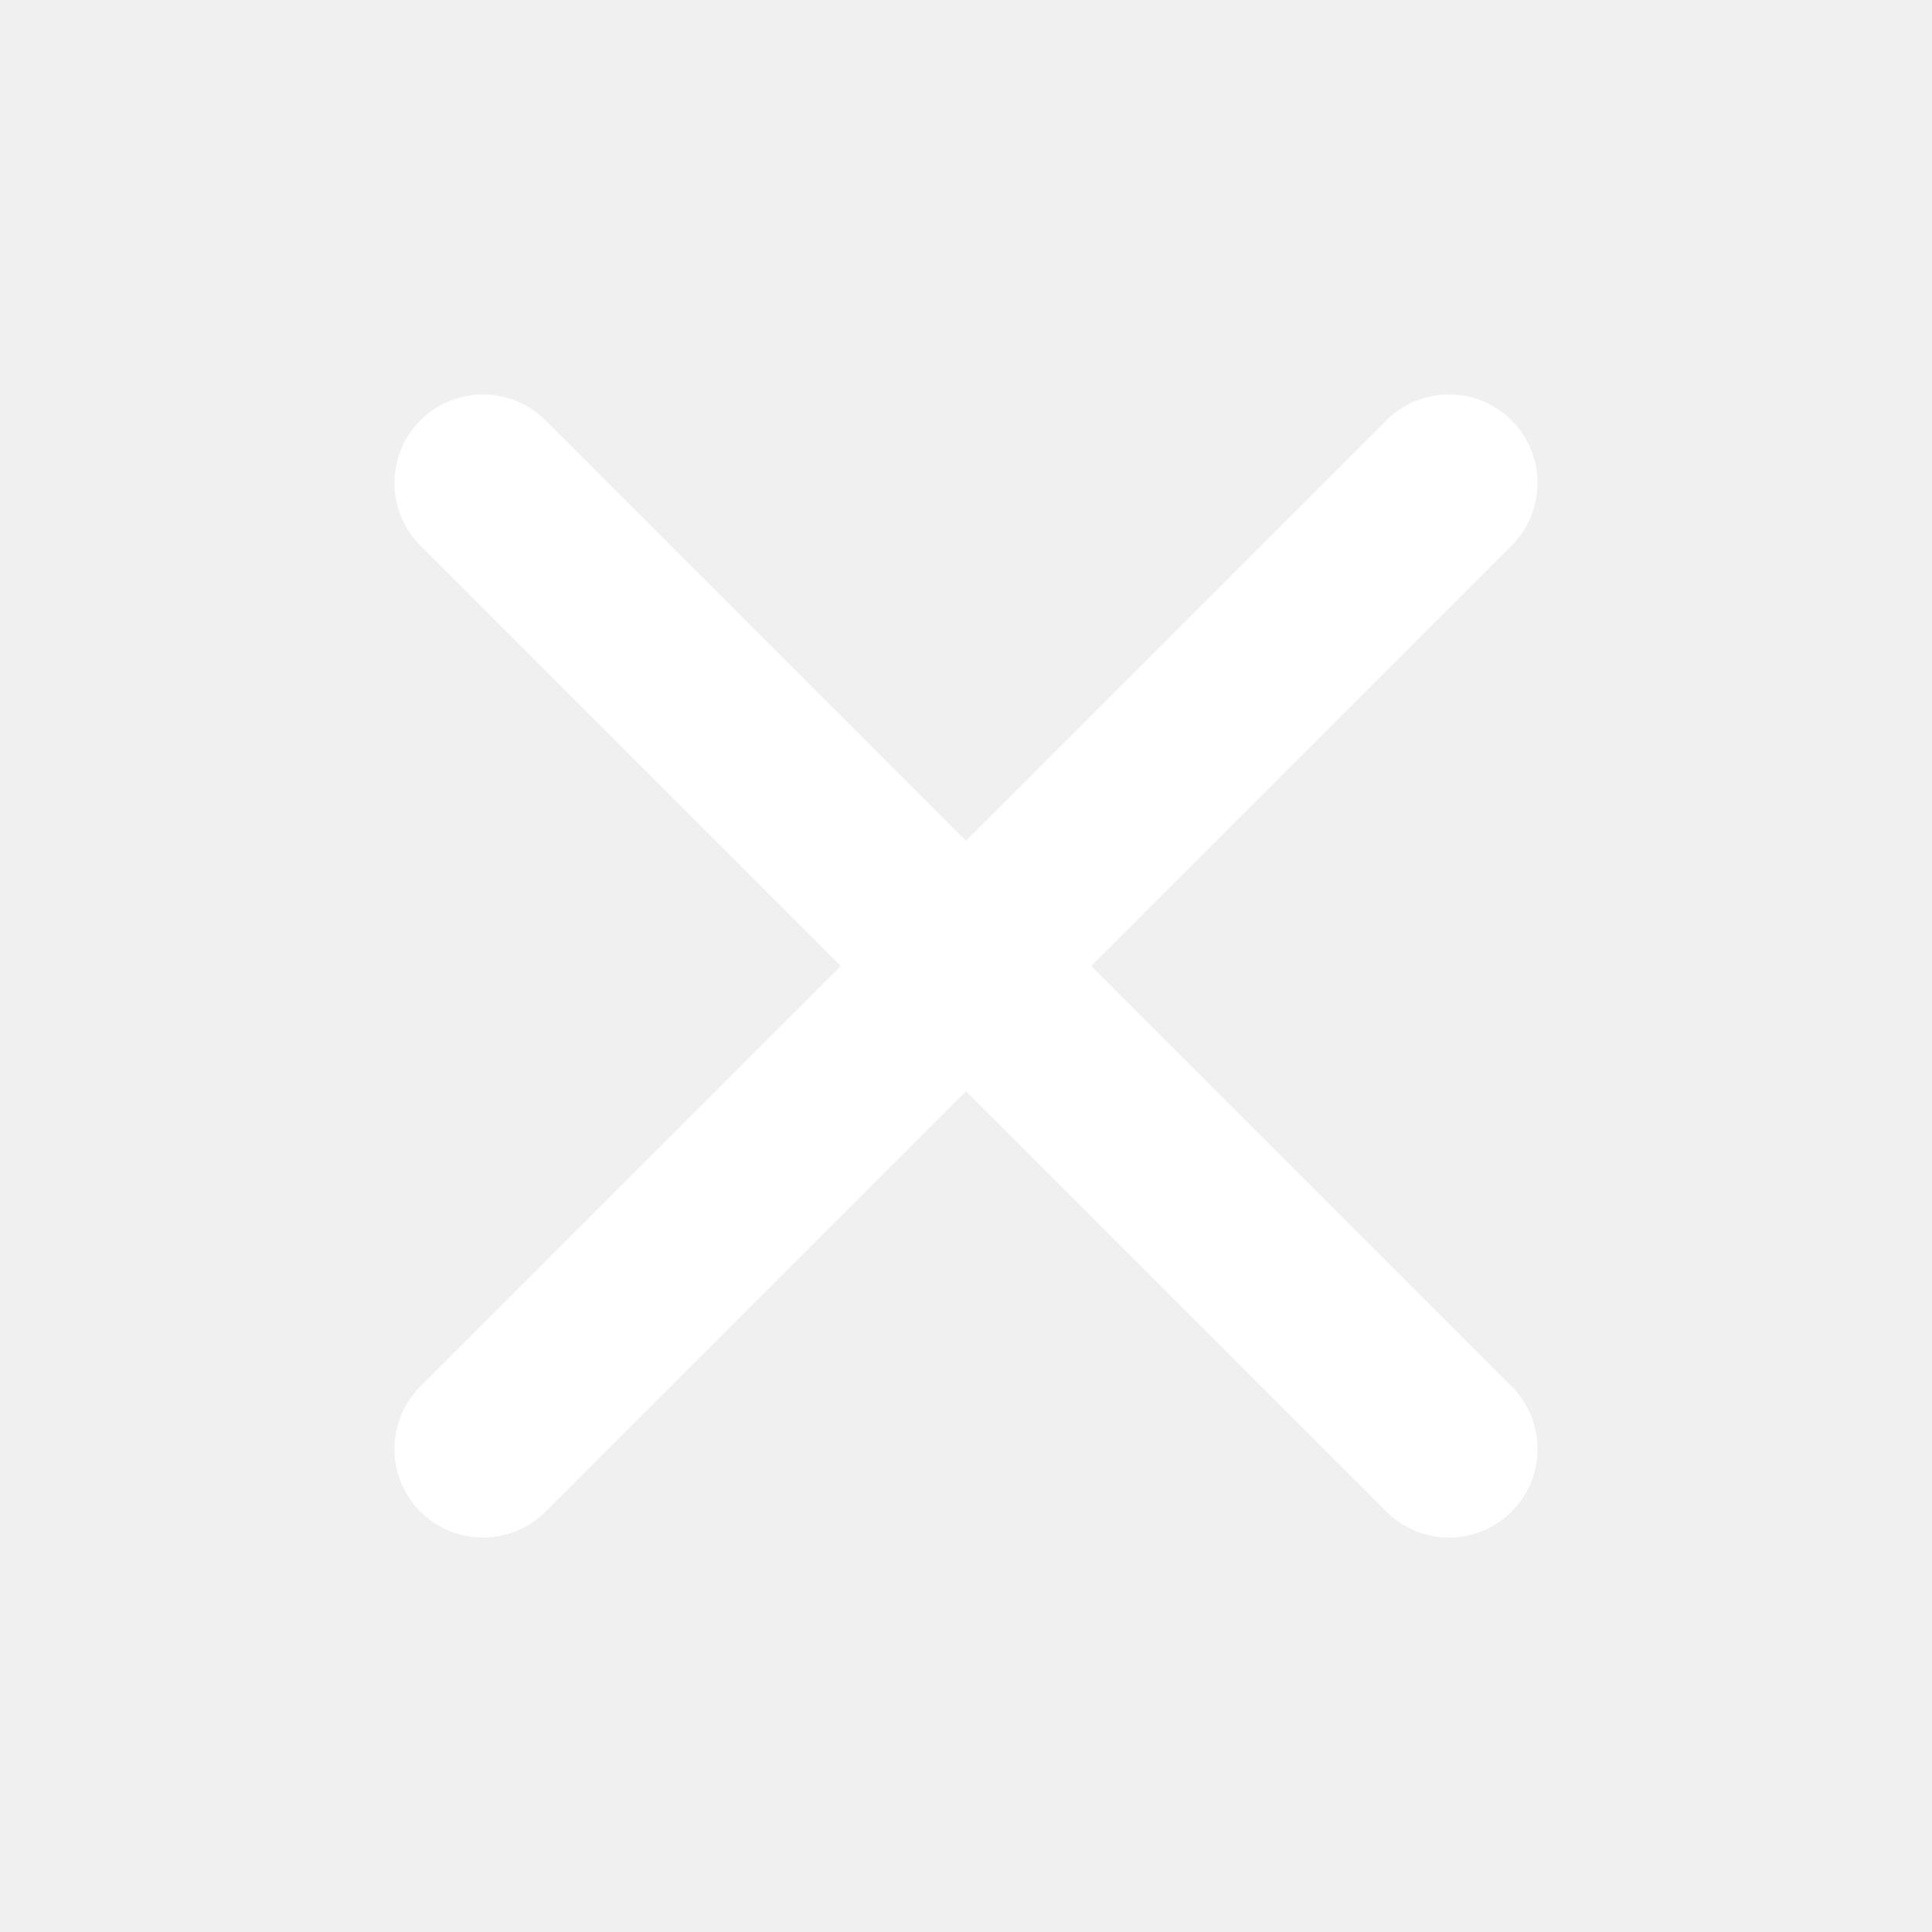
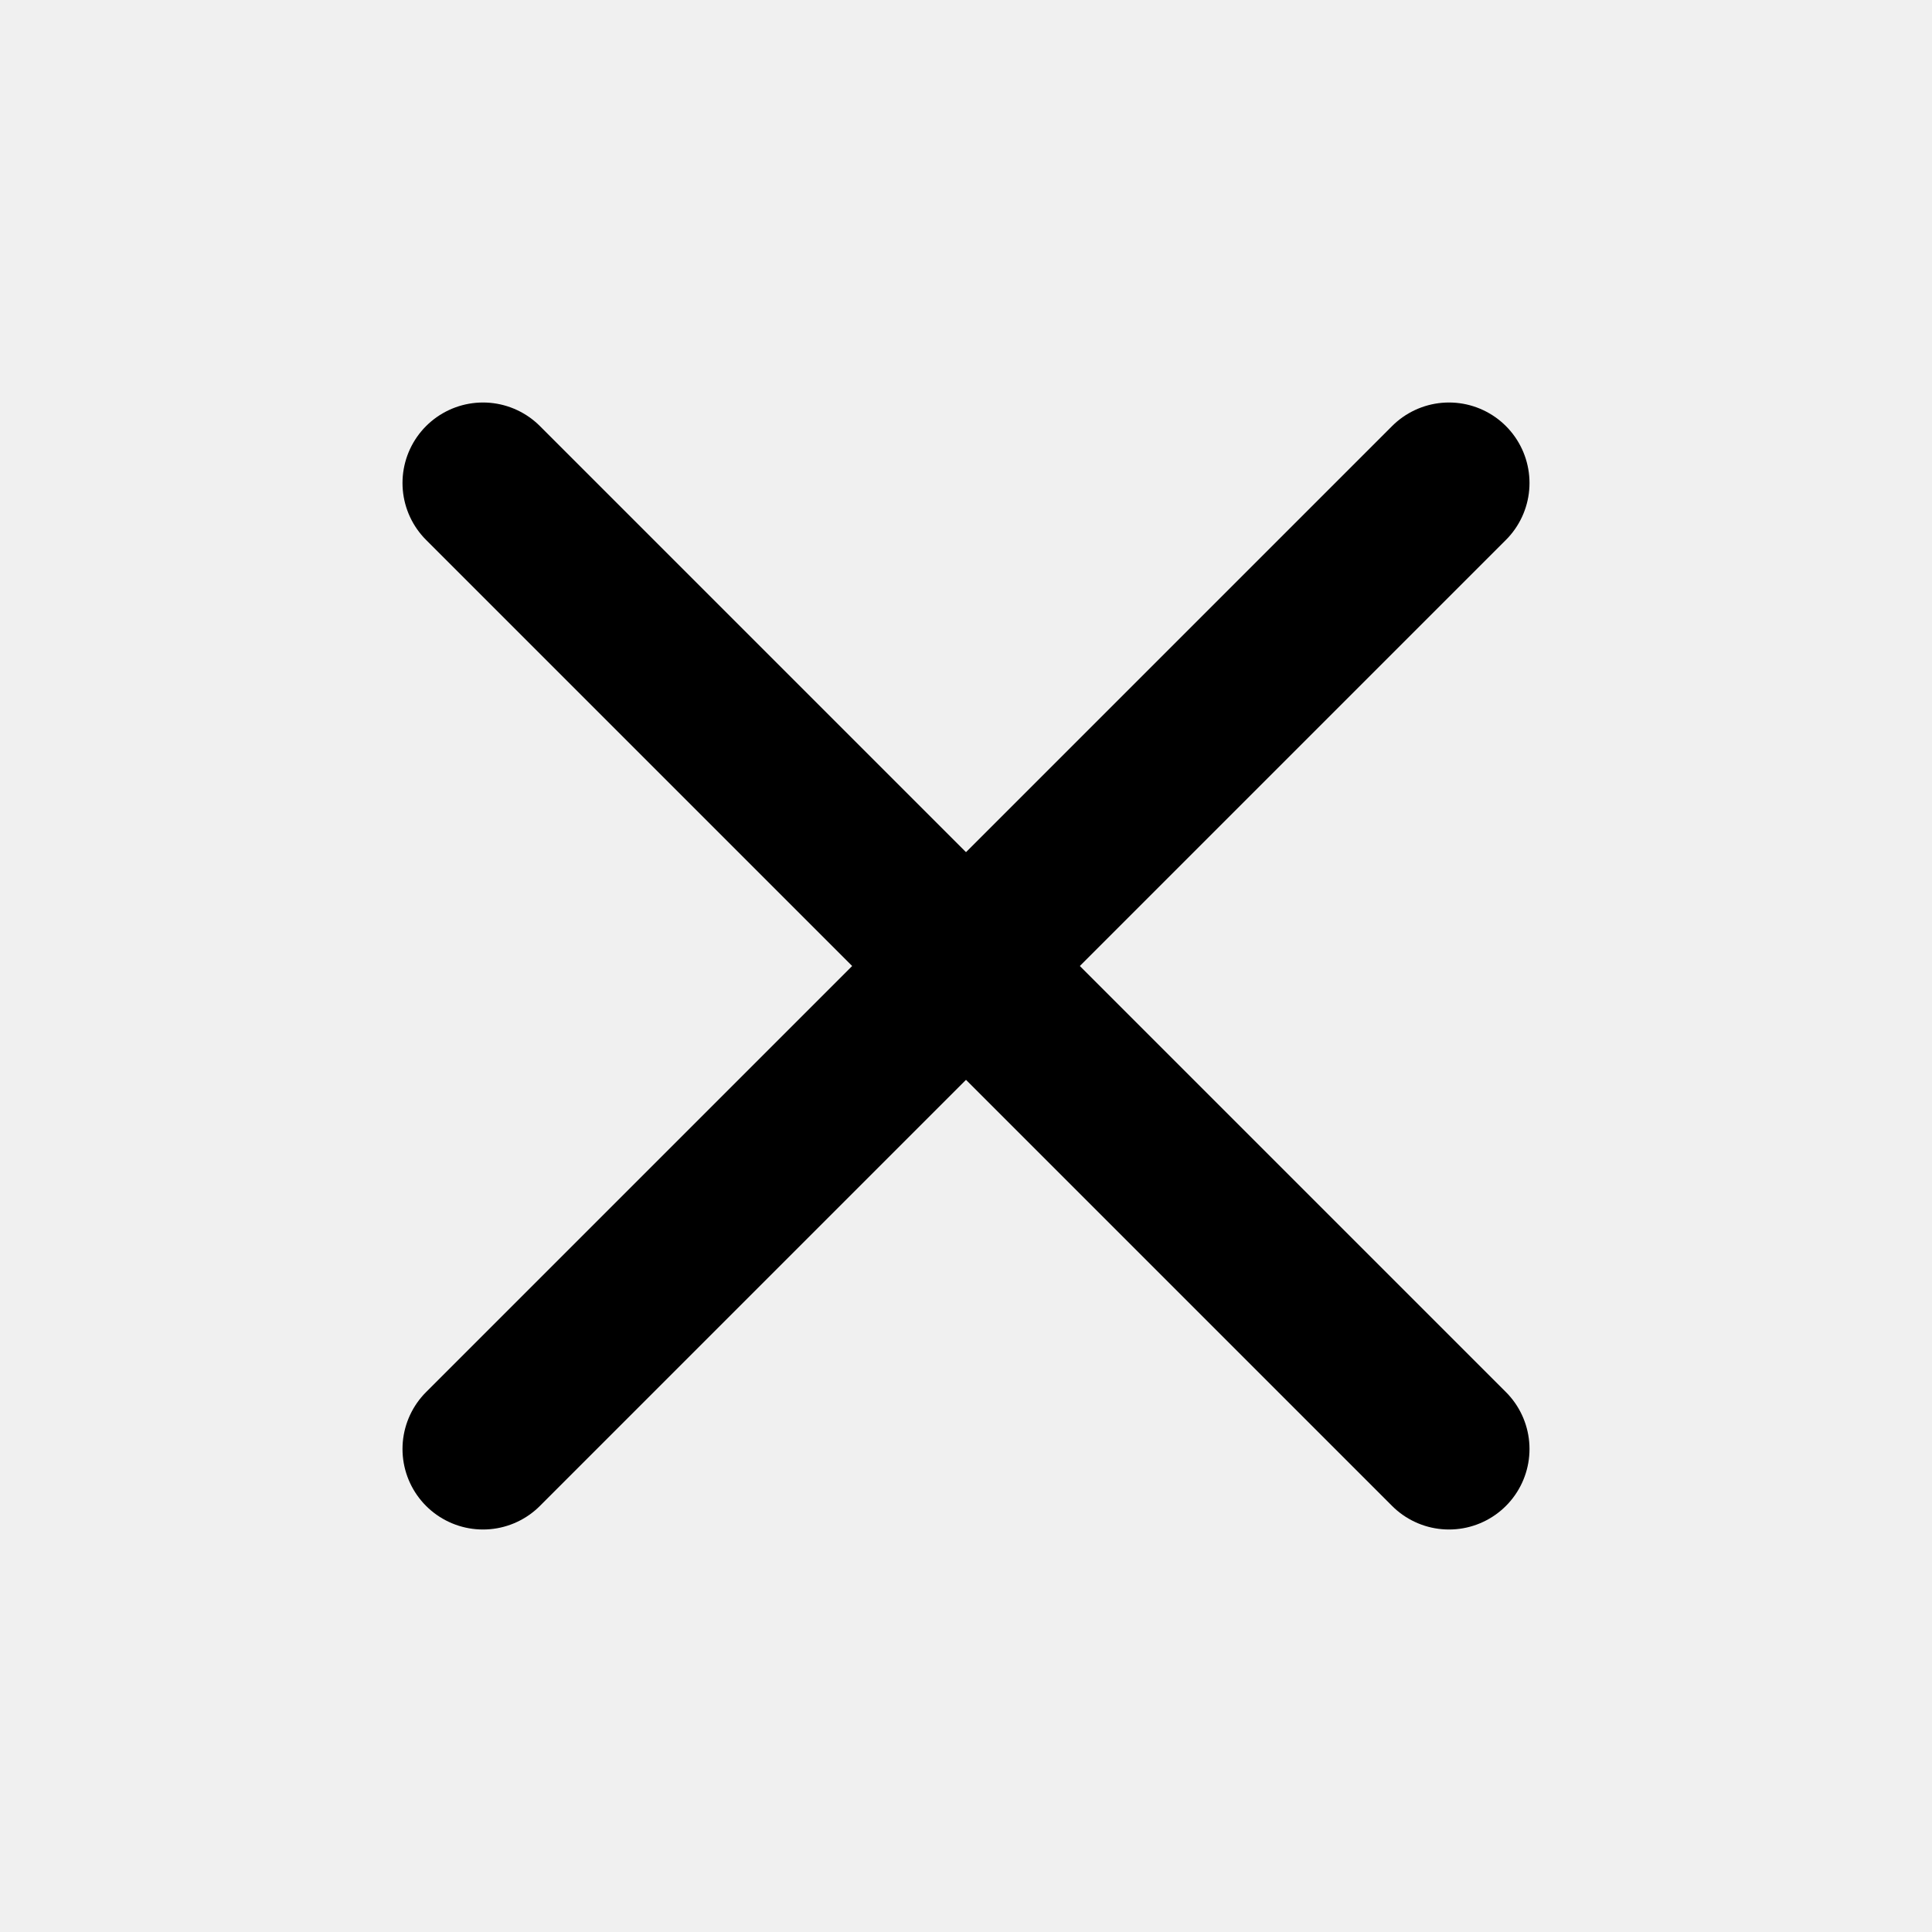
- <svg xmlns="http://www.w3.org/2000/svg" width="24" height="24" viewBox="0 0 24 24" fill="none">
-   <path d="M6 6L18 18" stroke="white" stroke-width="2.2" stroke-linecap="round" />
-   <path d="M18 6L6 18" stroke="white" stroke-width="2.2" stroke-linecap="round" />
+ <svg xmlns="http://www.w3.org/2000/svg" viewBox="0 0 24 24" fill="none" stroke="currentColor" stroke-width="2" stroke-linecap="round" stroke-linejoin="round">
+   <line x1="18" y1="6" x2="6" y2="18" />
+   <line x1="6" y1="6" x2="18" y2="18" />
</svg>
